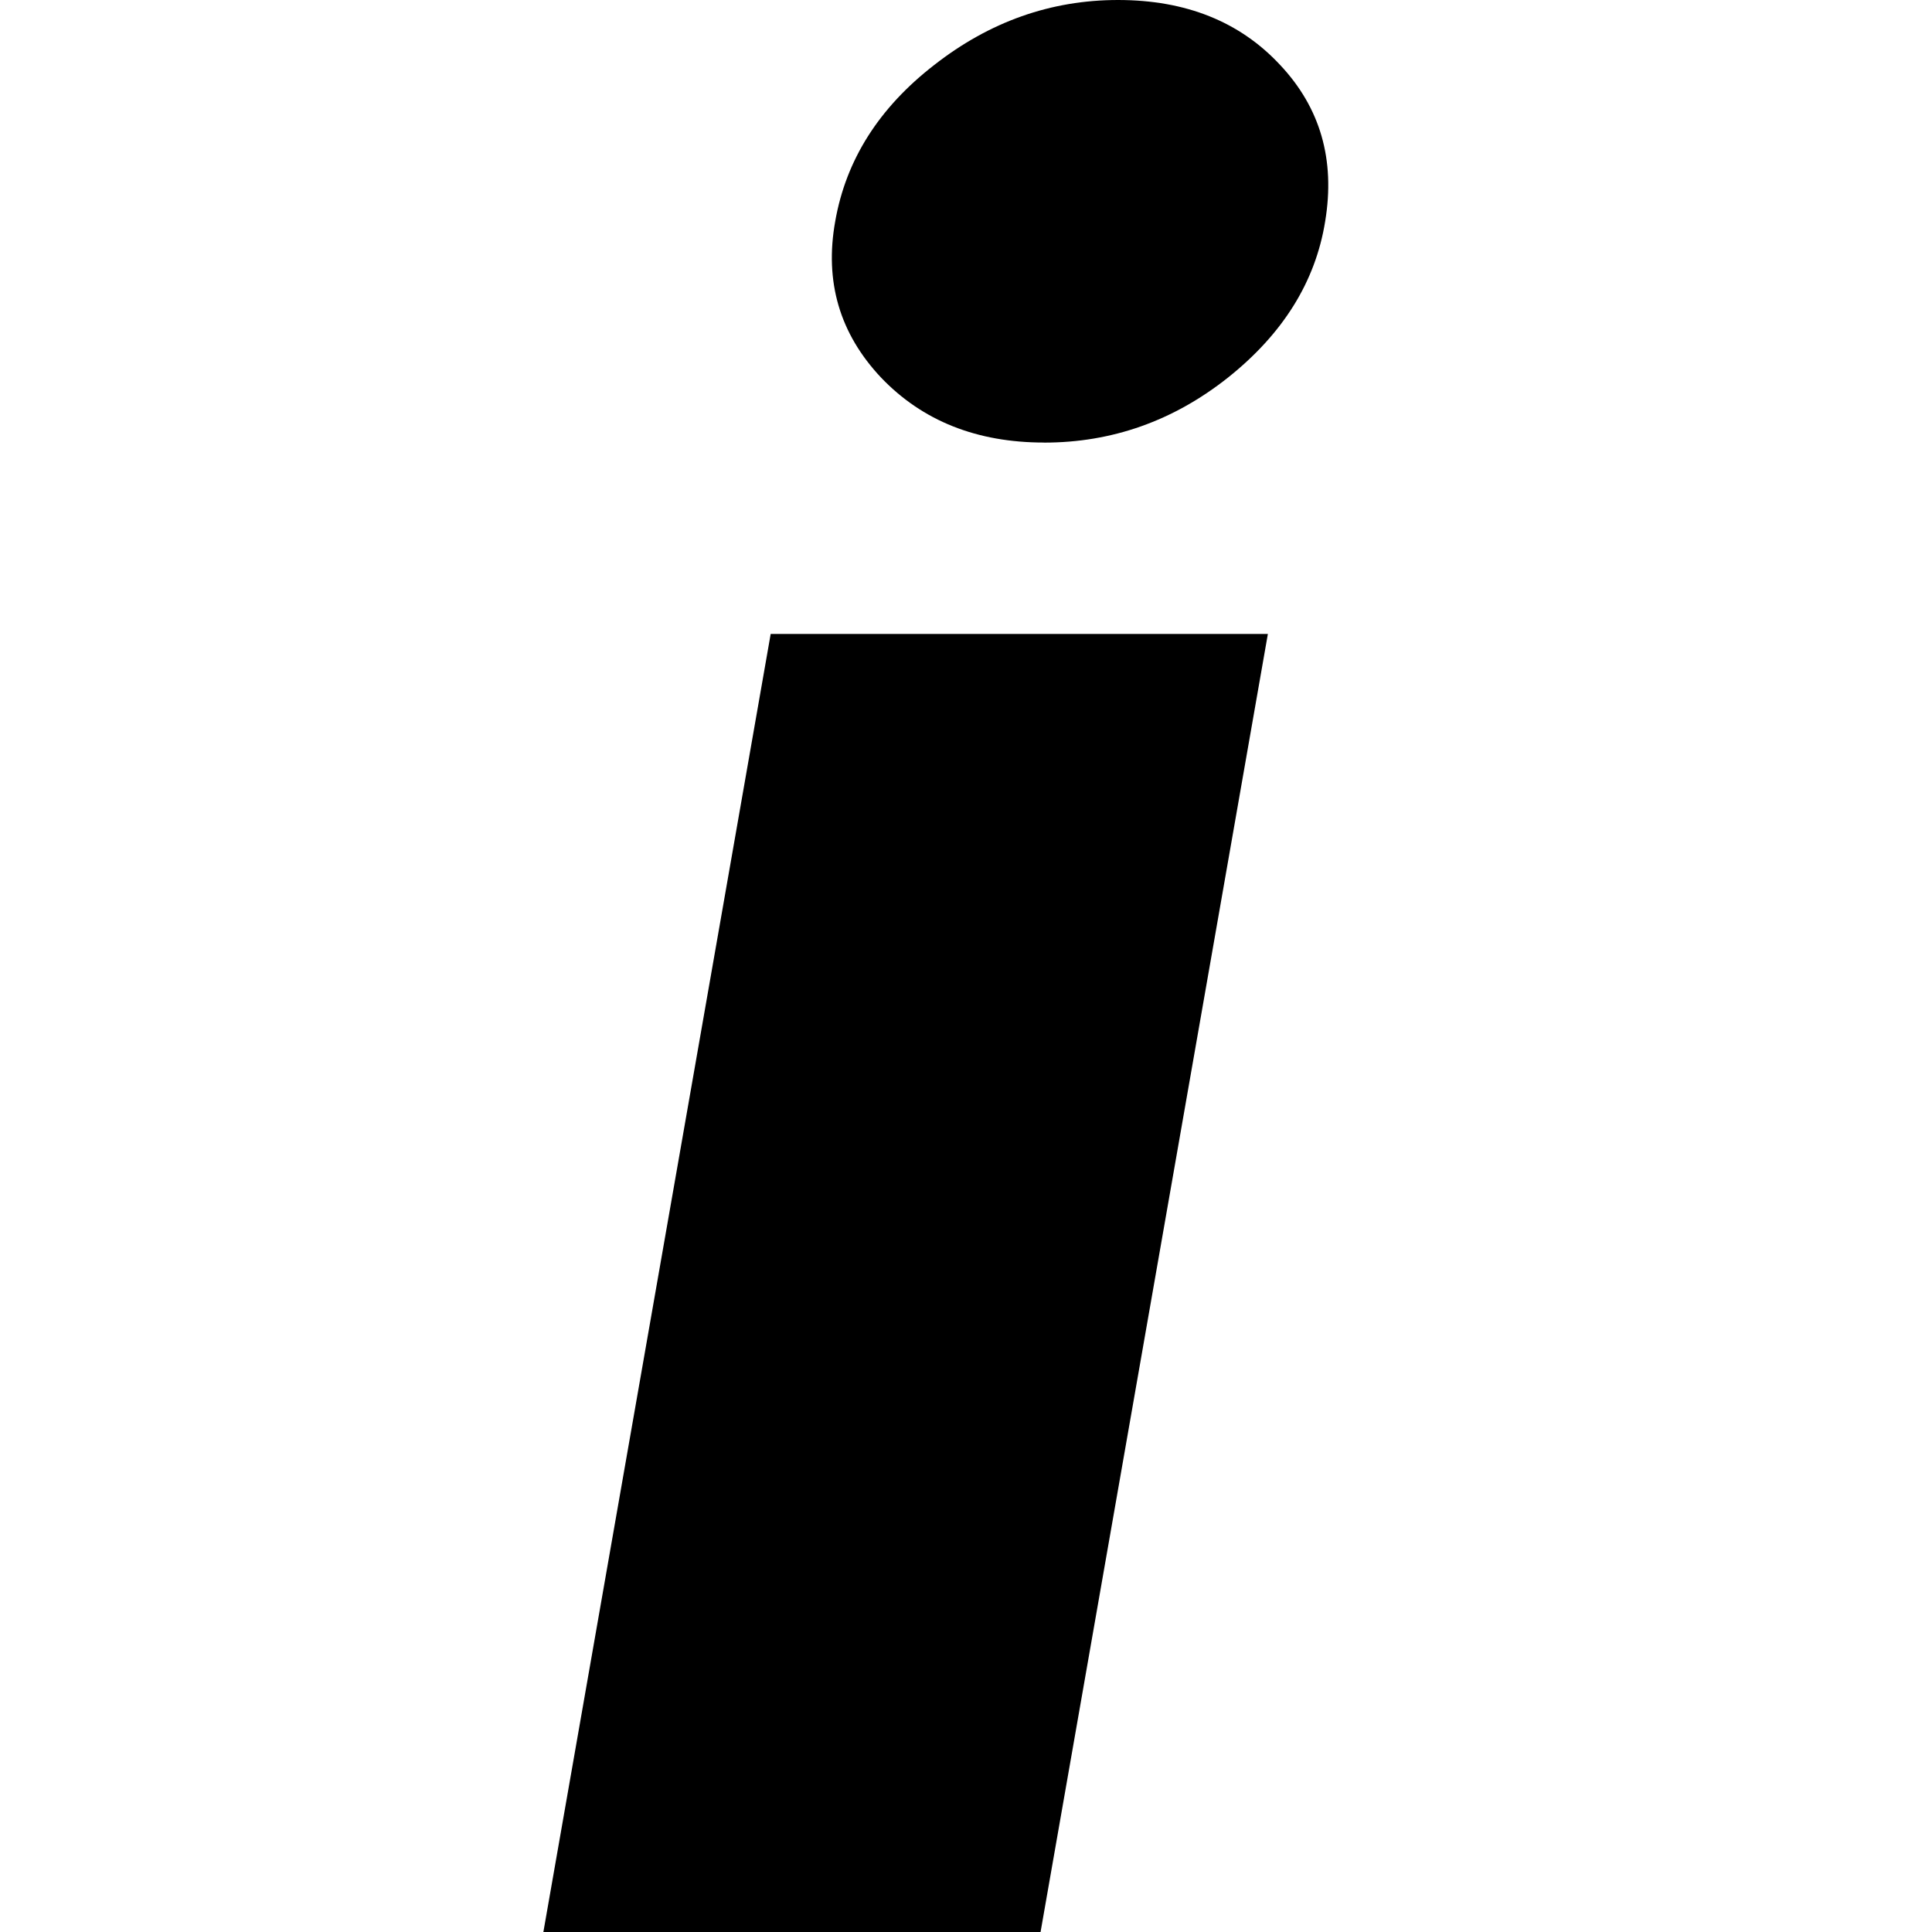
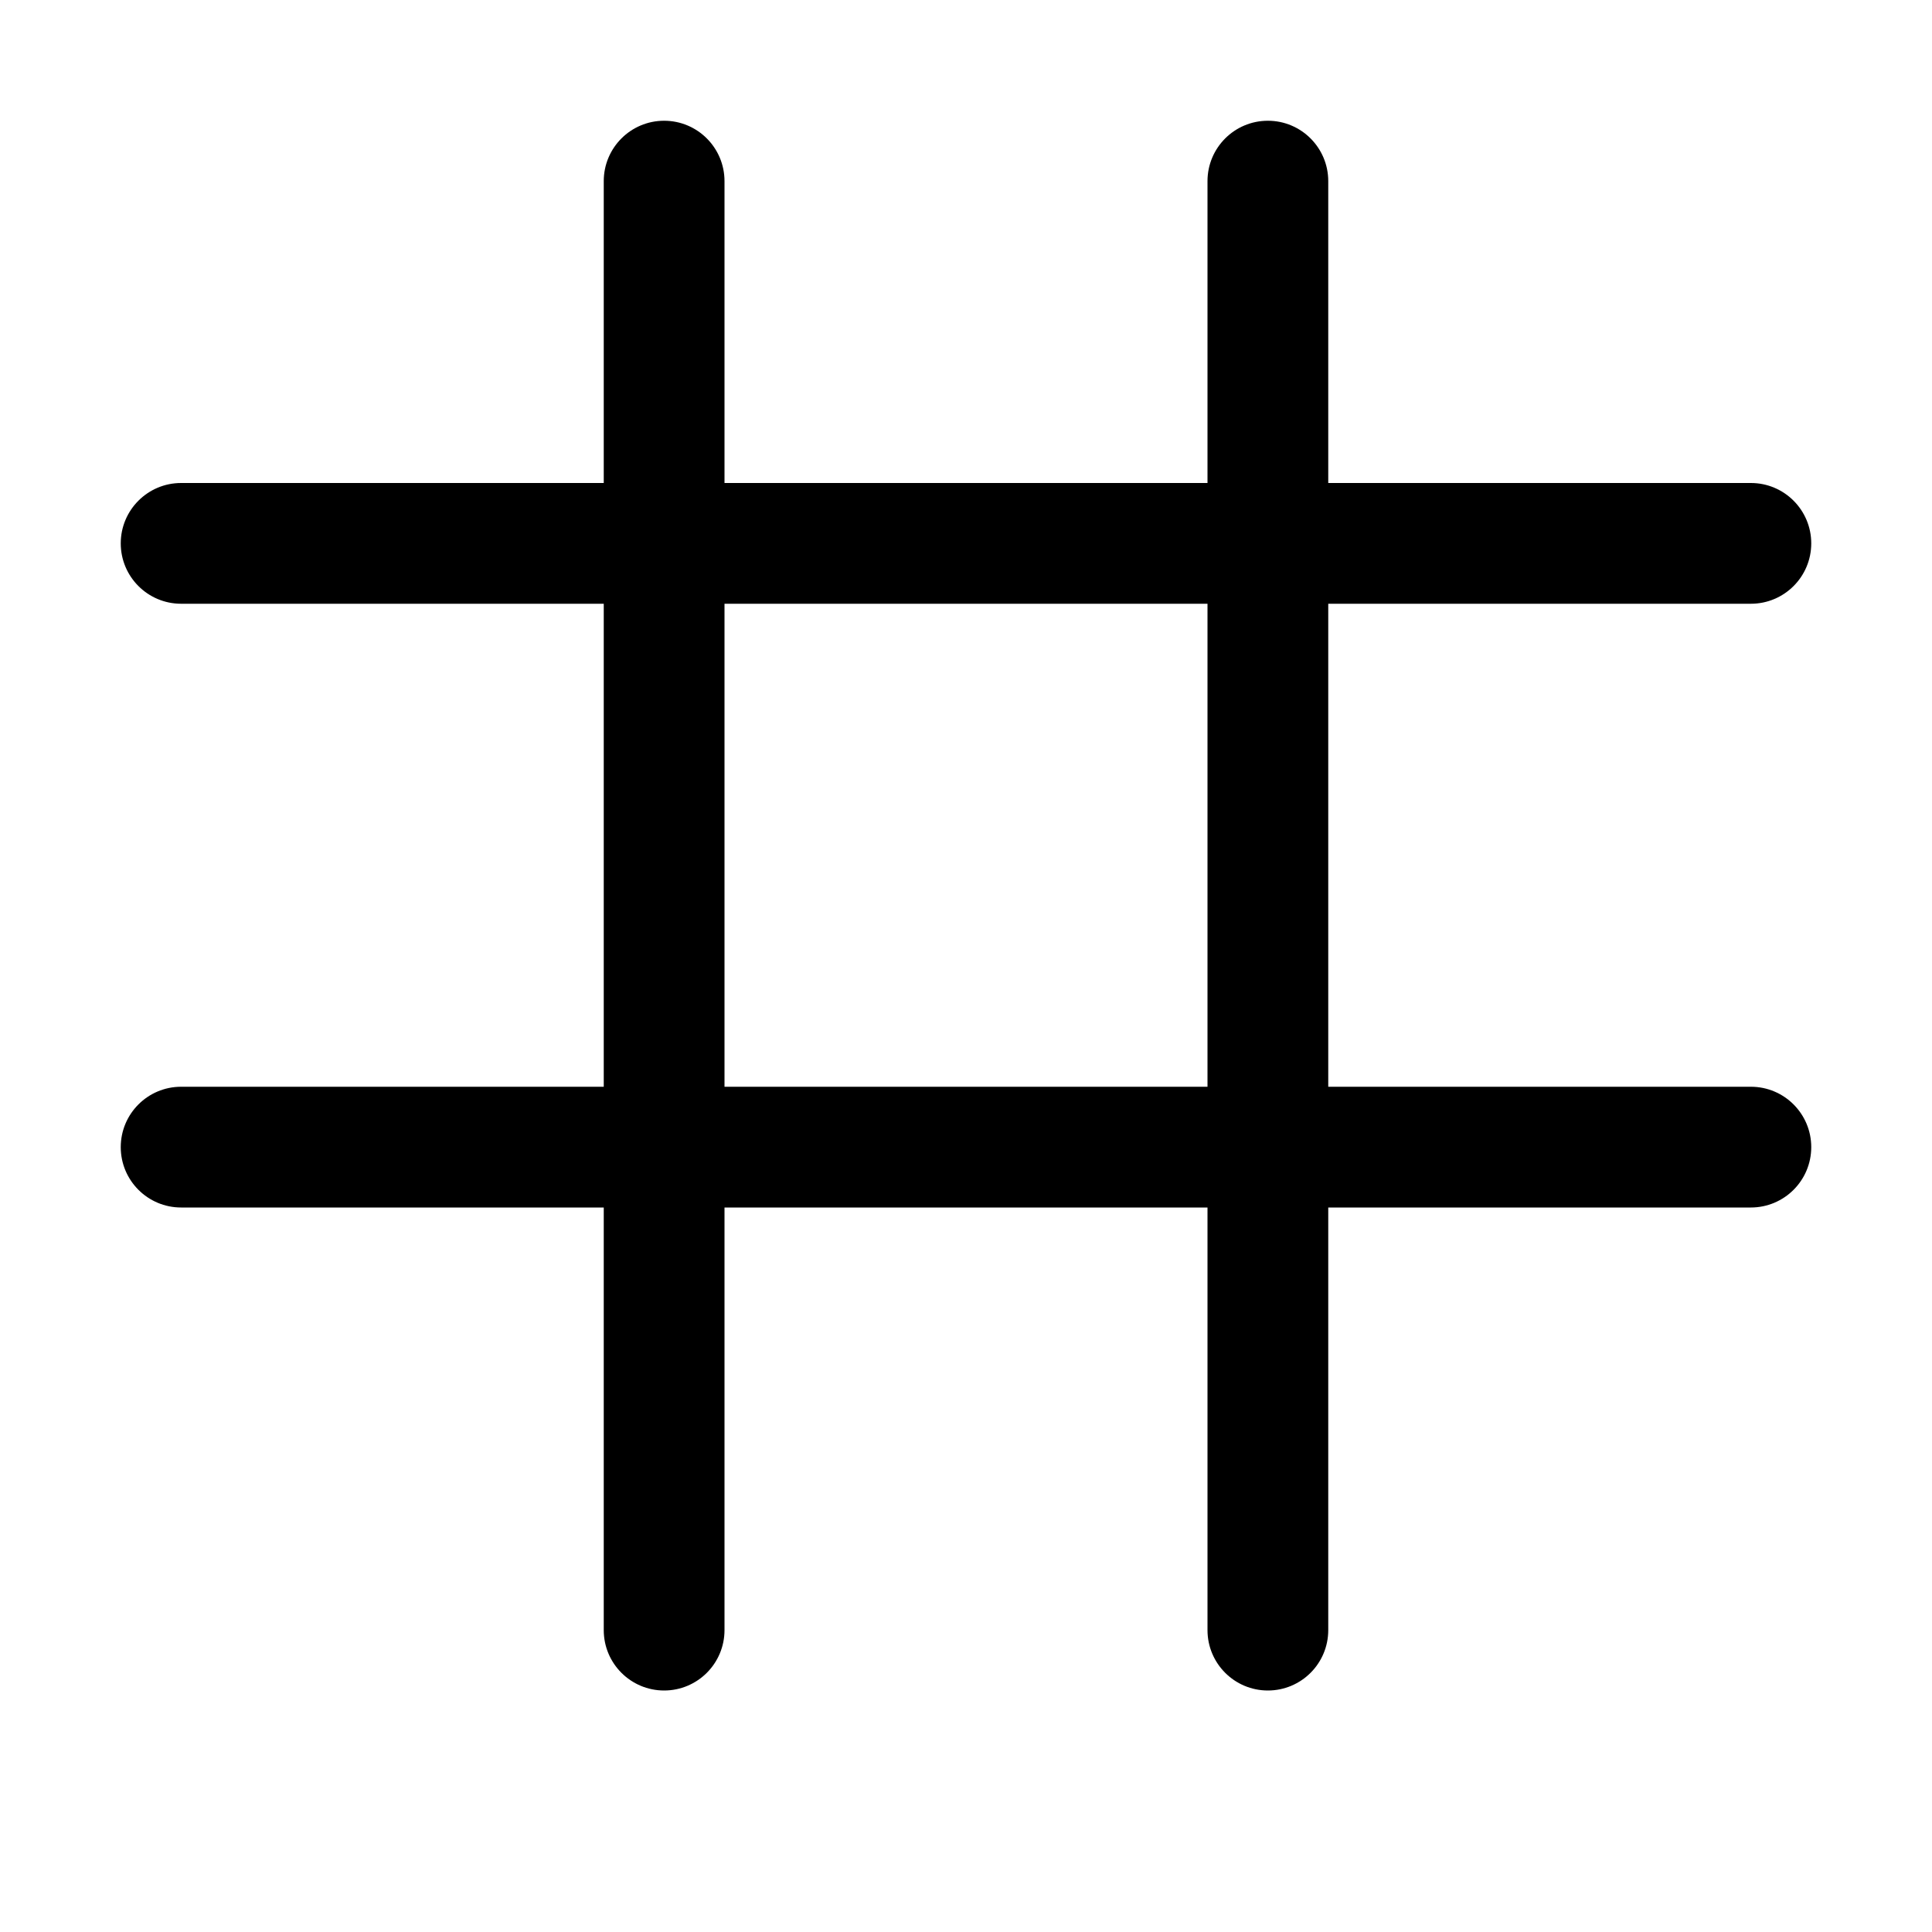
<svg xmlns="http://www.w3.org/2000/svg" width="32" height="32" fill="currentColor" viewBox="0 0 32 32">
-   <path d="m9 32 3.765-21.5H21L17.235 32H9Zm8.294-24.67c-1.114 0-2.014-.358-2.7-1.075-.686-.728-.94-1.59-.76-2.59.178-1.018.725-1.88 1.64-2.589C16.39.36 17.404 0 18.518 0c1.123 0 2.018.359 2.685 1.076.666.708.915 1.571.746 2.59-.16.998-.697 1.861-1.611 2.589-.905.717-1.92 1.076-3.044 1.076Z" />
+   <path fill-rule="evenodd" d="M11 2a1 1 0 0 1 1 1v5h8V3a1 1 0 1 1 2 0v5h7a1 1 0 1 1 0 2h-7v8h7a1 1 0 1 1 0 2h-7v7a1 1 0 1 1-2 0v-7h-8v7a1 1 0 1 1-2 0v-7H3a1 1 0 1 1 0-2h7v-8H3a1 1 0 1 1 0-2h7V3a1 1 0 0 1 1-1Zm1 8v8h8v-8h-8Z" clip-rule="evenodd" />
</svg>
